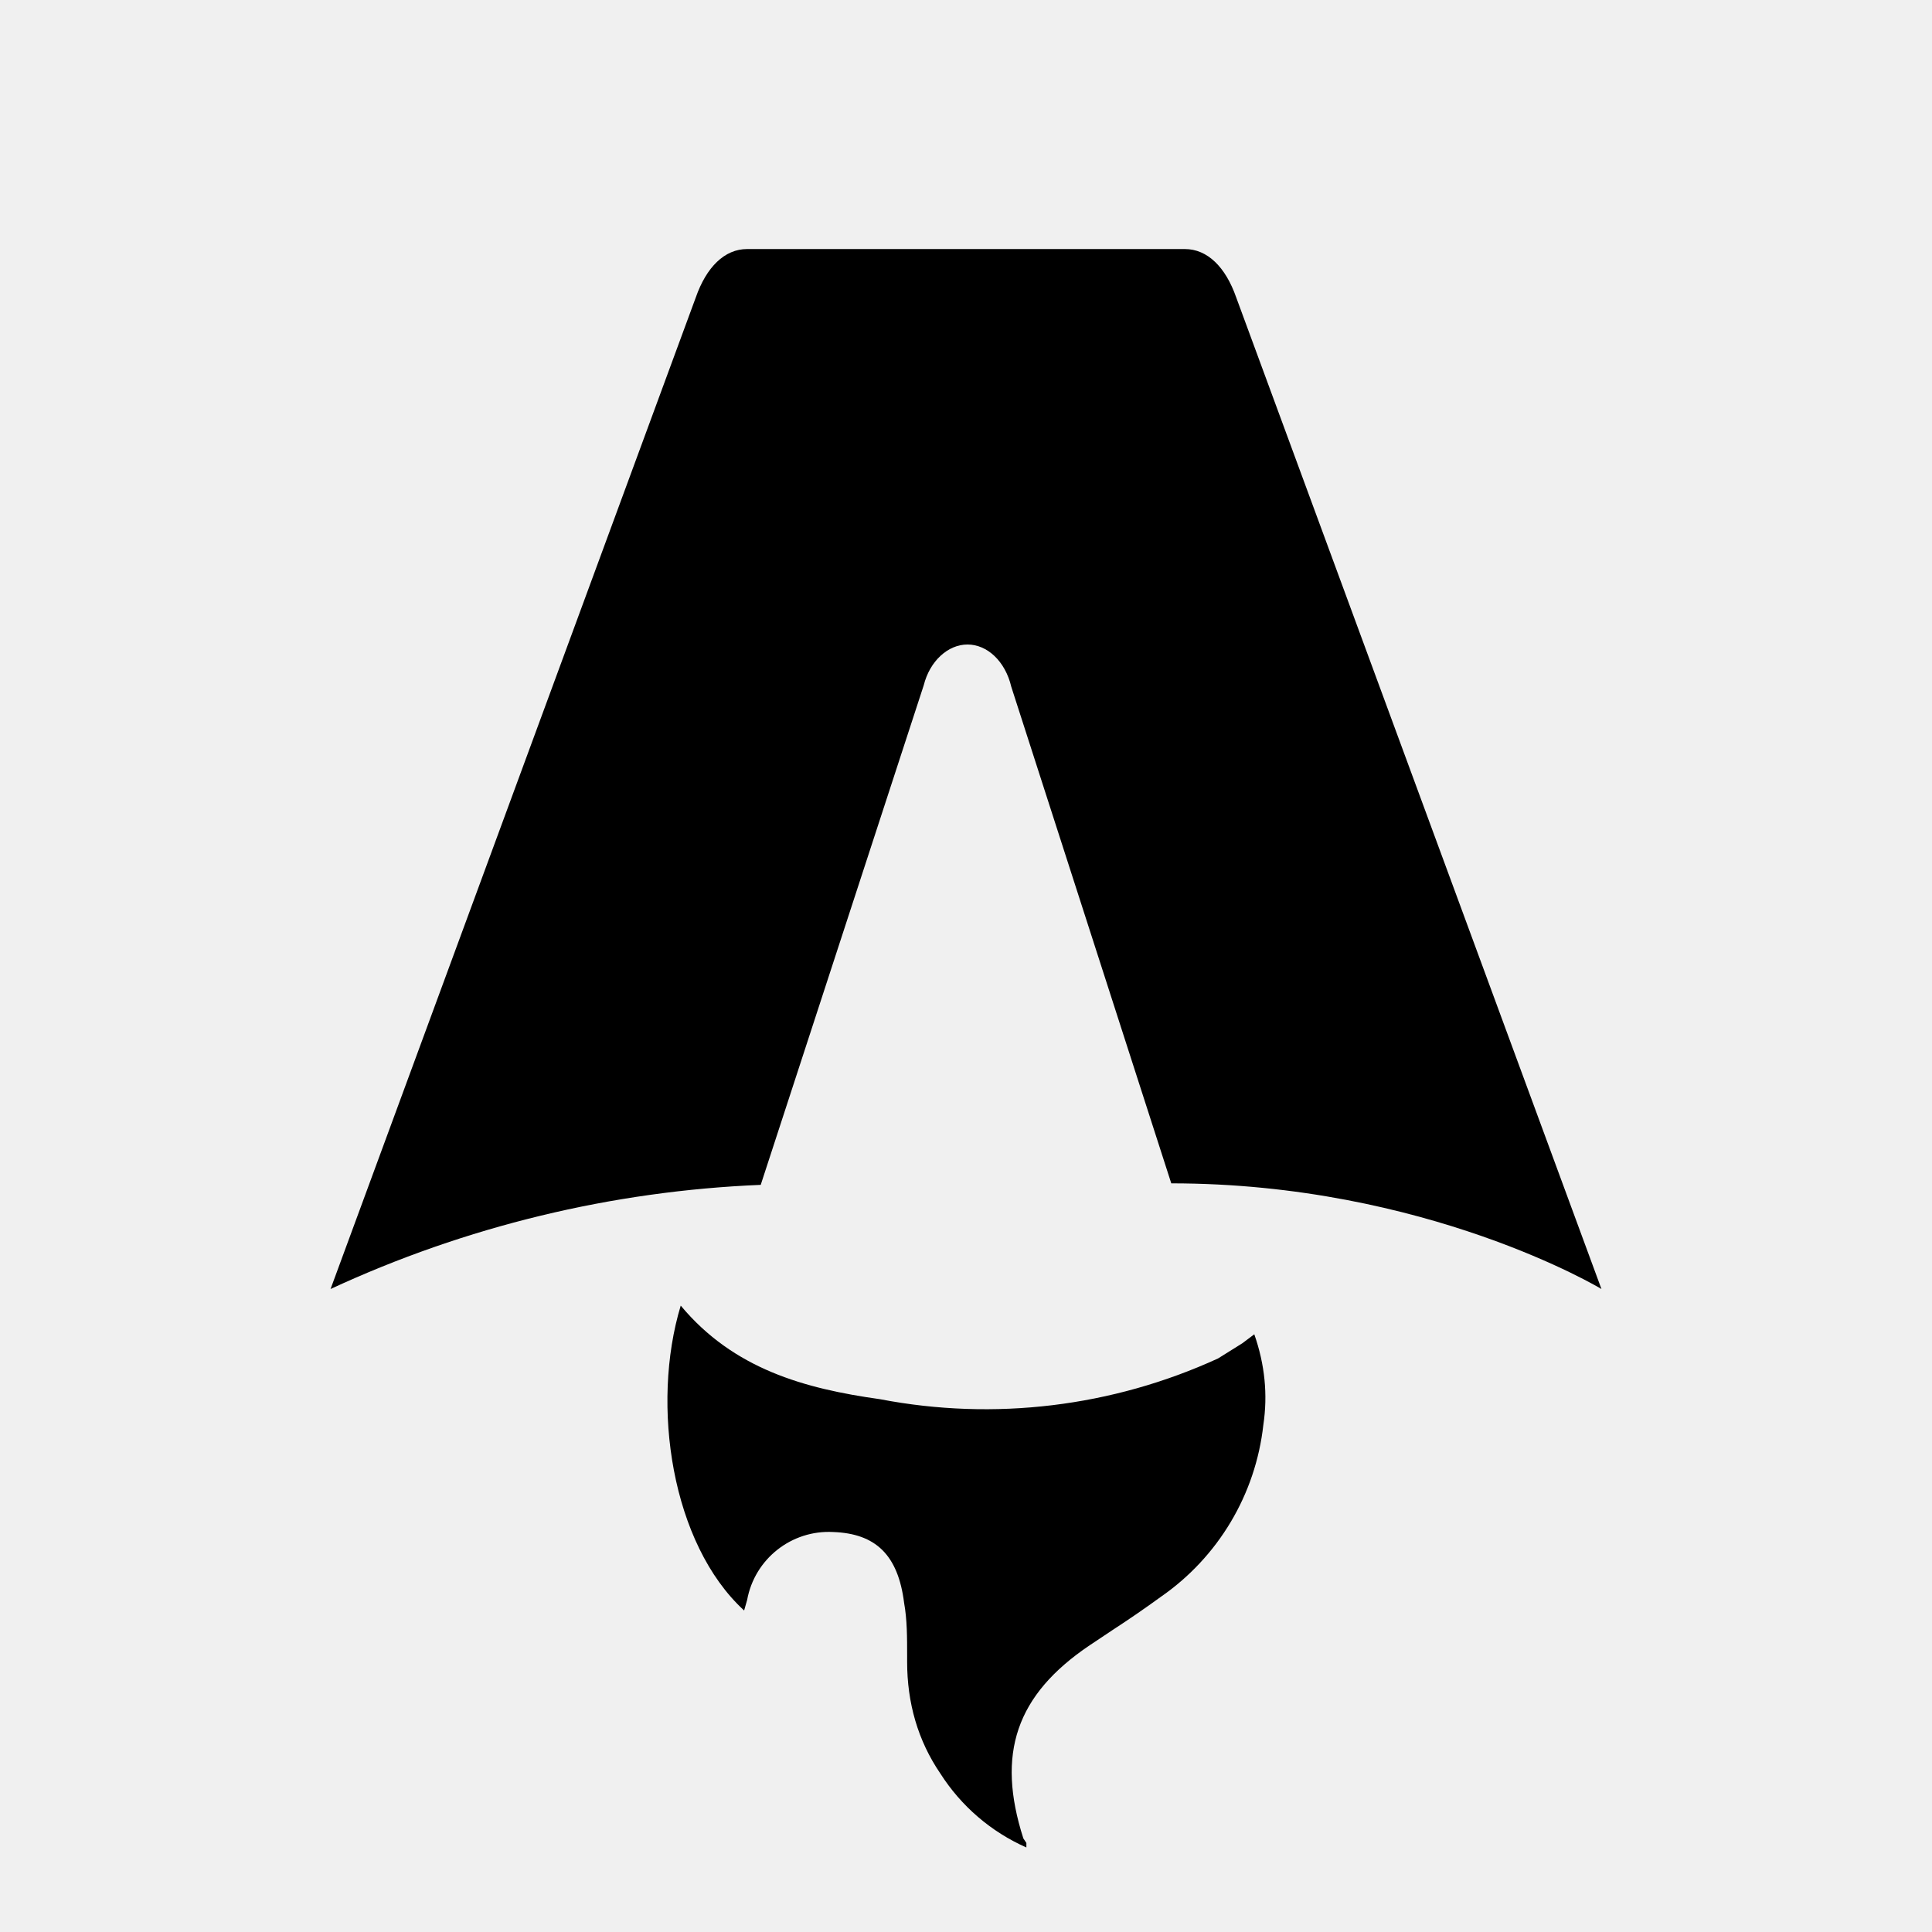
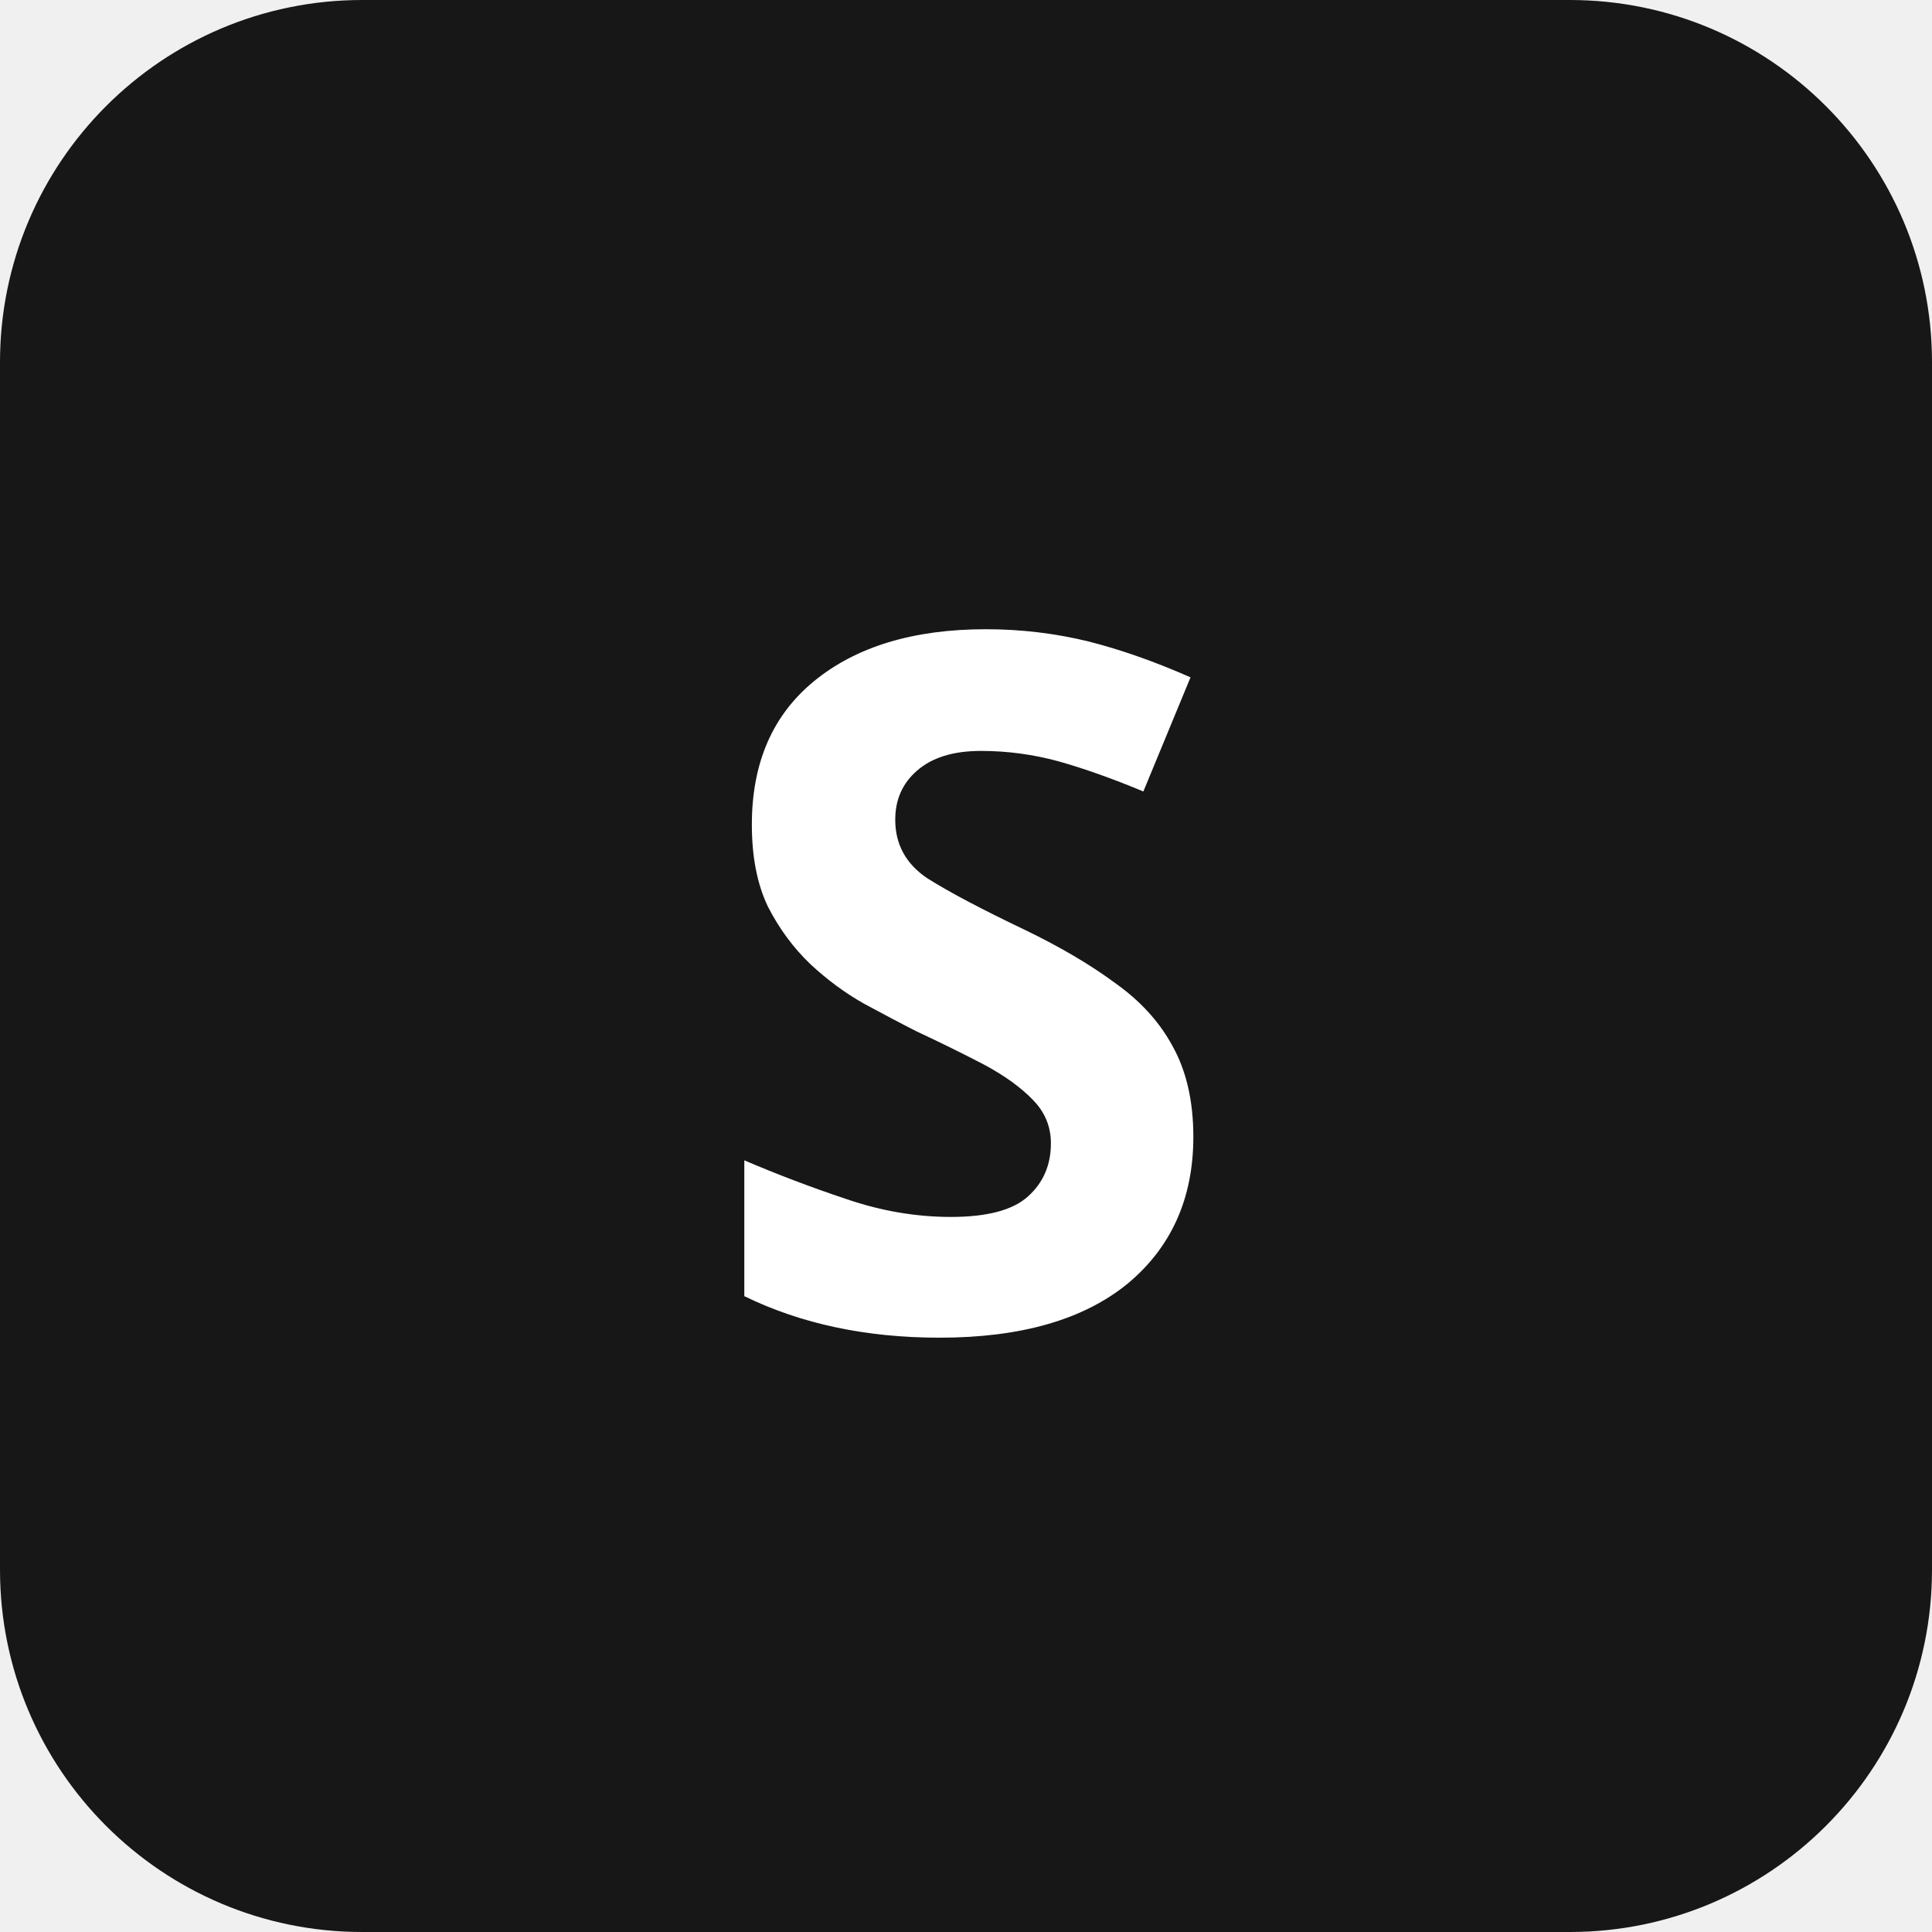
- <svg xmlns="http://www.w3.org/2000/svg" fill="none" viewBox="0 0 128 128">
-   <path d="M50.4 78.5a75.1 75.1 0 0 0-28.5 6.9l24.2-65.7c.7-2 1.9-3.2 3.4-3.2h29c1.5 0 2.7 1.2 3.4 3.2l24.2 65.7s-11.6-7-28.5-7L67 45.5c-.4-1.7-1.6-2.8-2.9-2.8-1.3 0-2.5 1.1-2.9 2.7L50.4 78.5Zm-1.1 28.2Zm-4.2-20.2c-2 6.6-.6 15.8 4.2 20.2a17.5 17.5 0 0 1 .2-.7 5.5 5.5 0 0 1 5.7-4.5c2.8.1 4.3 1.5 4.7 4.7.2 1.1.2 2.3.2 3.5v.4c0 2.7.7 5.2 2.2 7.4a13 13 0 0 0 5.7 4.9v-.3l-.2-.3c-1.8-5.6-.5-9.5 4.4-12.8l1.5-1a73 73 0 0 0 3.2-2.2 16 16 0 0 0 6.8-11.4c.3-2 .1-4-.6-6l-.8.6-1.6 1a37 37 0 0 1-22.4 2.7c-5-.7-9.7-2-13.2-6.2Z" />
-   <style>
-         path { fill: #000; }
-         @media (prefers-color-scheme: dark) {
-             path { fill: #FFF; }
-         }
-     </style>
+ <svg xmlns="http://www.w3.org/2000/svg" width="32" height="32" viewBox="0 0 32 32">
+   <rect width="32" height="32" rx="6" fill="#171717" />
+   <text x="16" y="22" text-anchor="middle" fill="white" font-size="16" font-weight="600" font-family="system-ui, sans-serif">S</text>
</svg>
